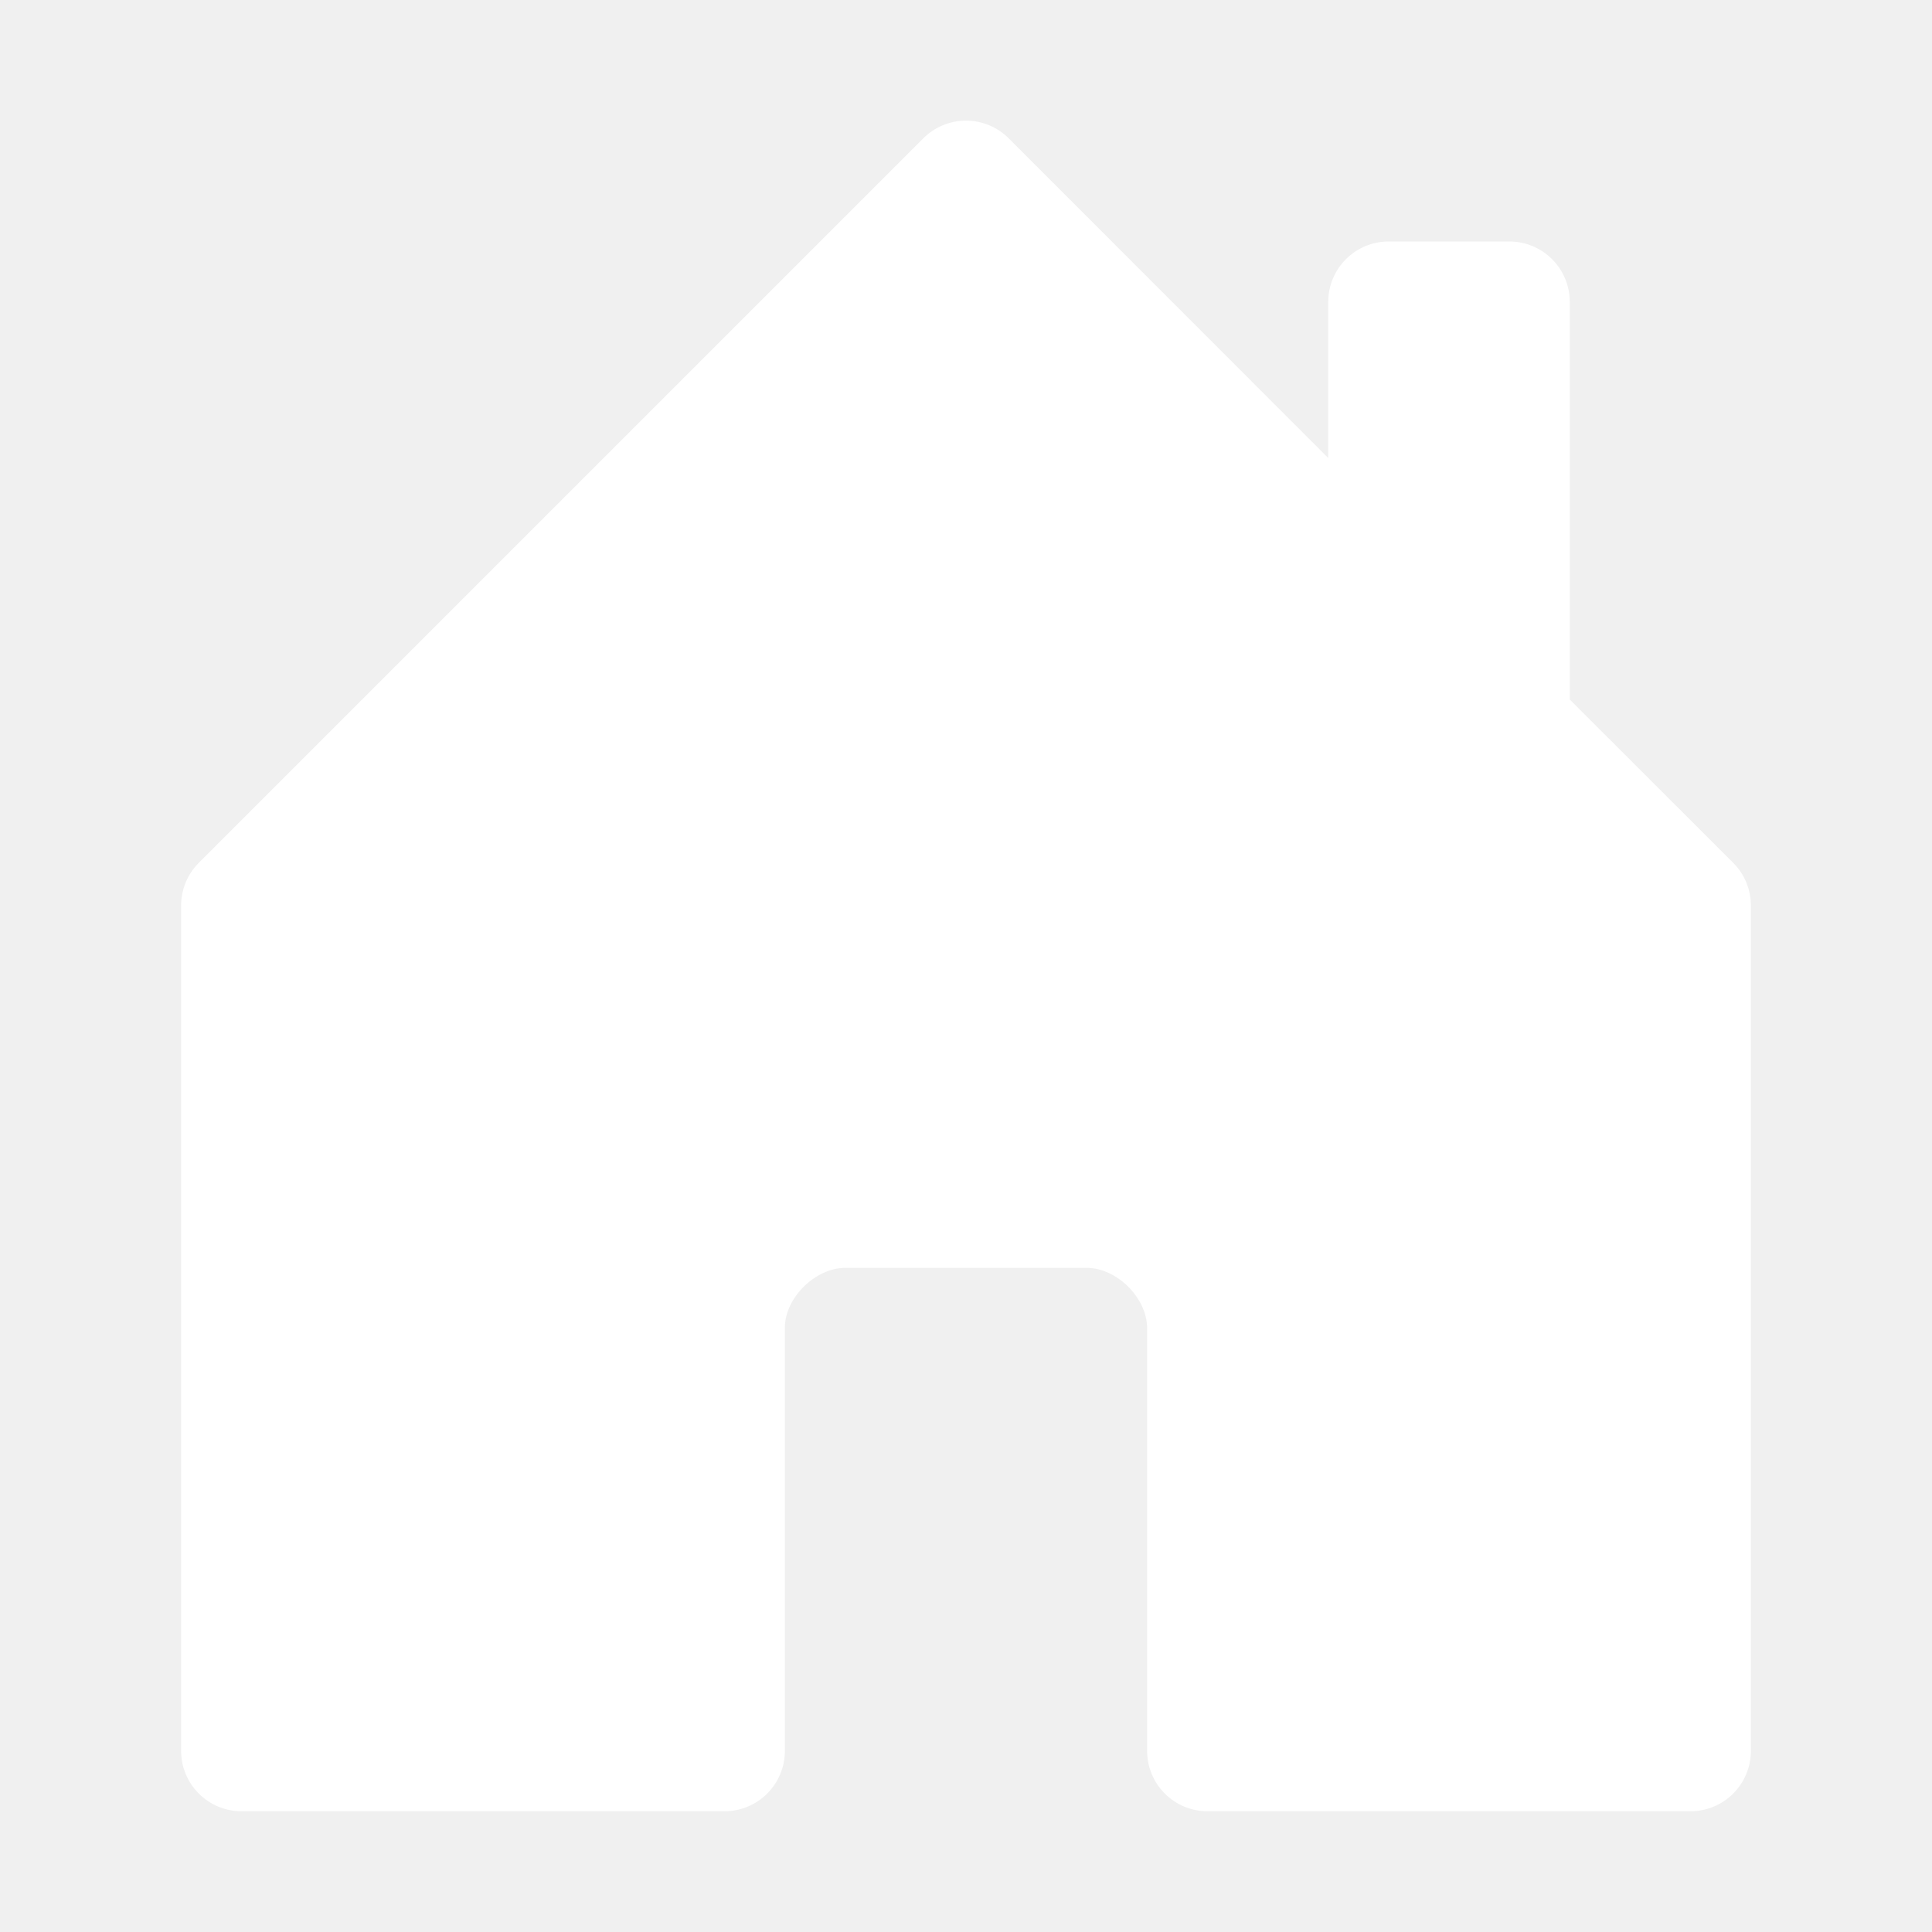
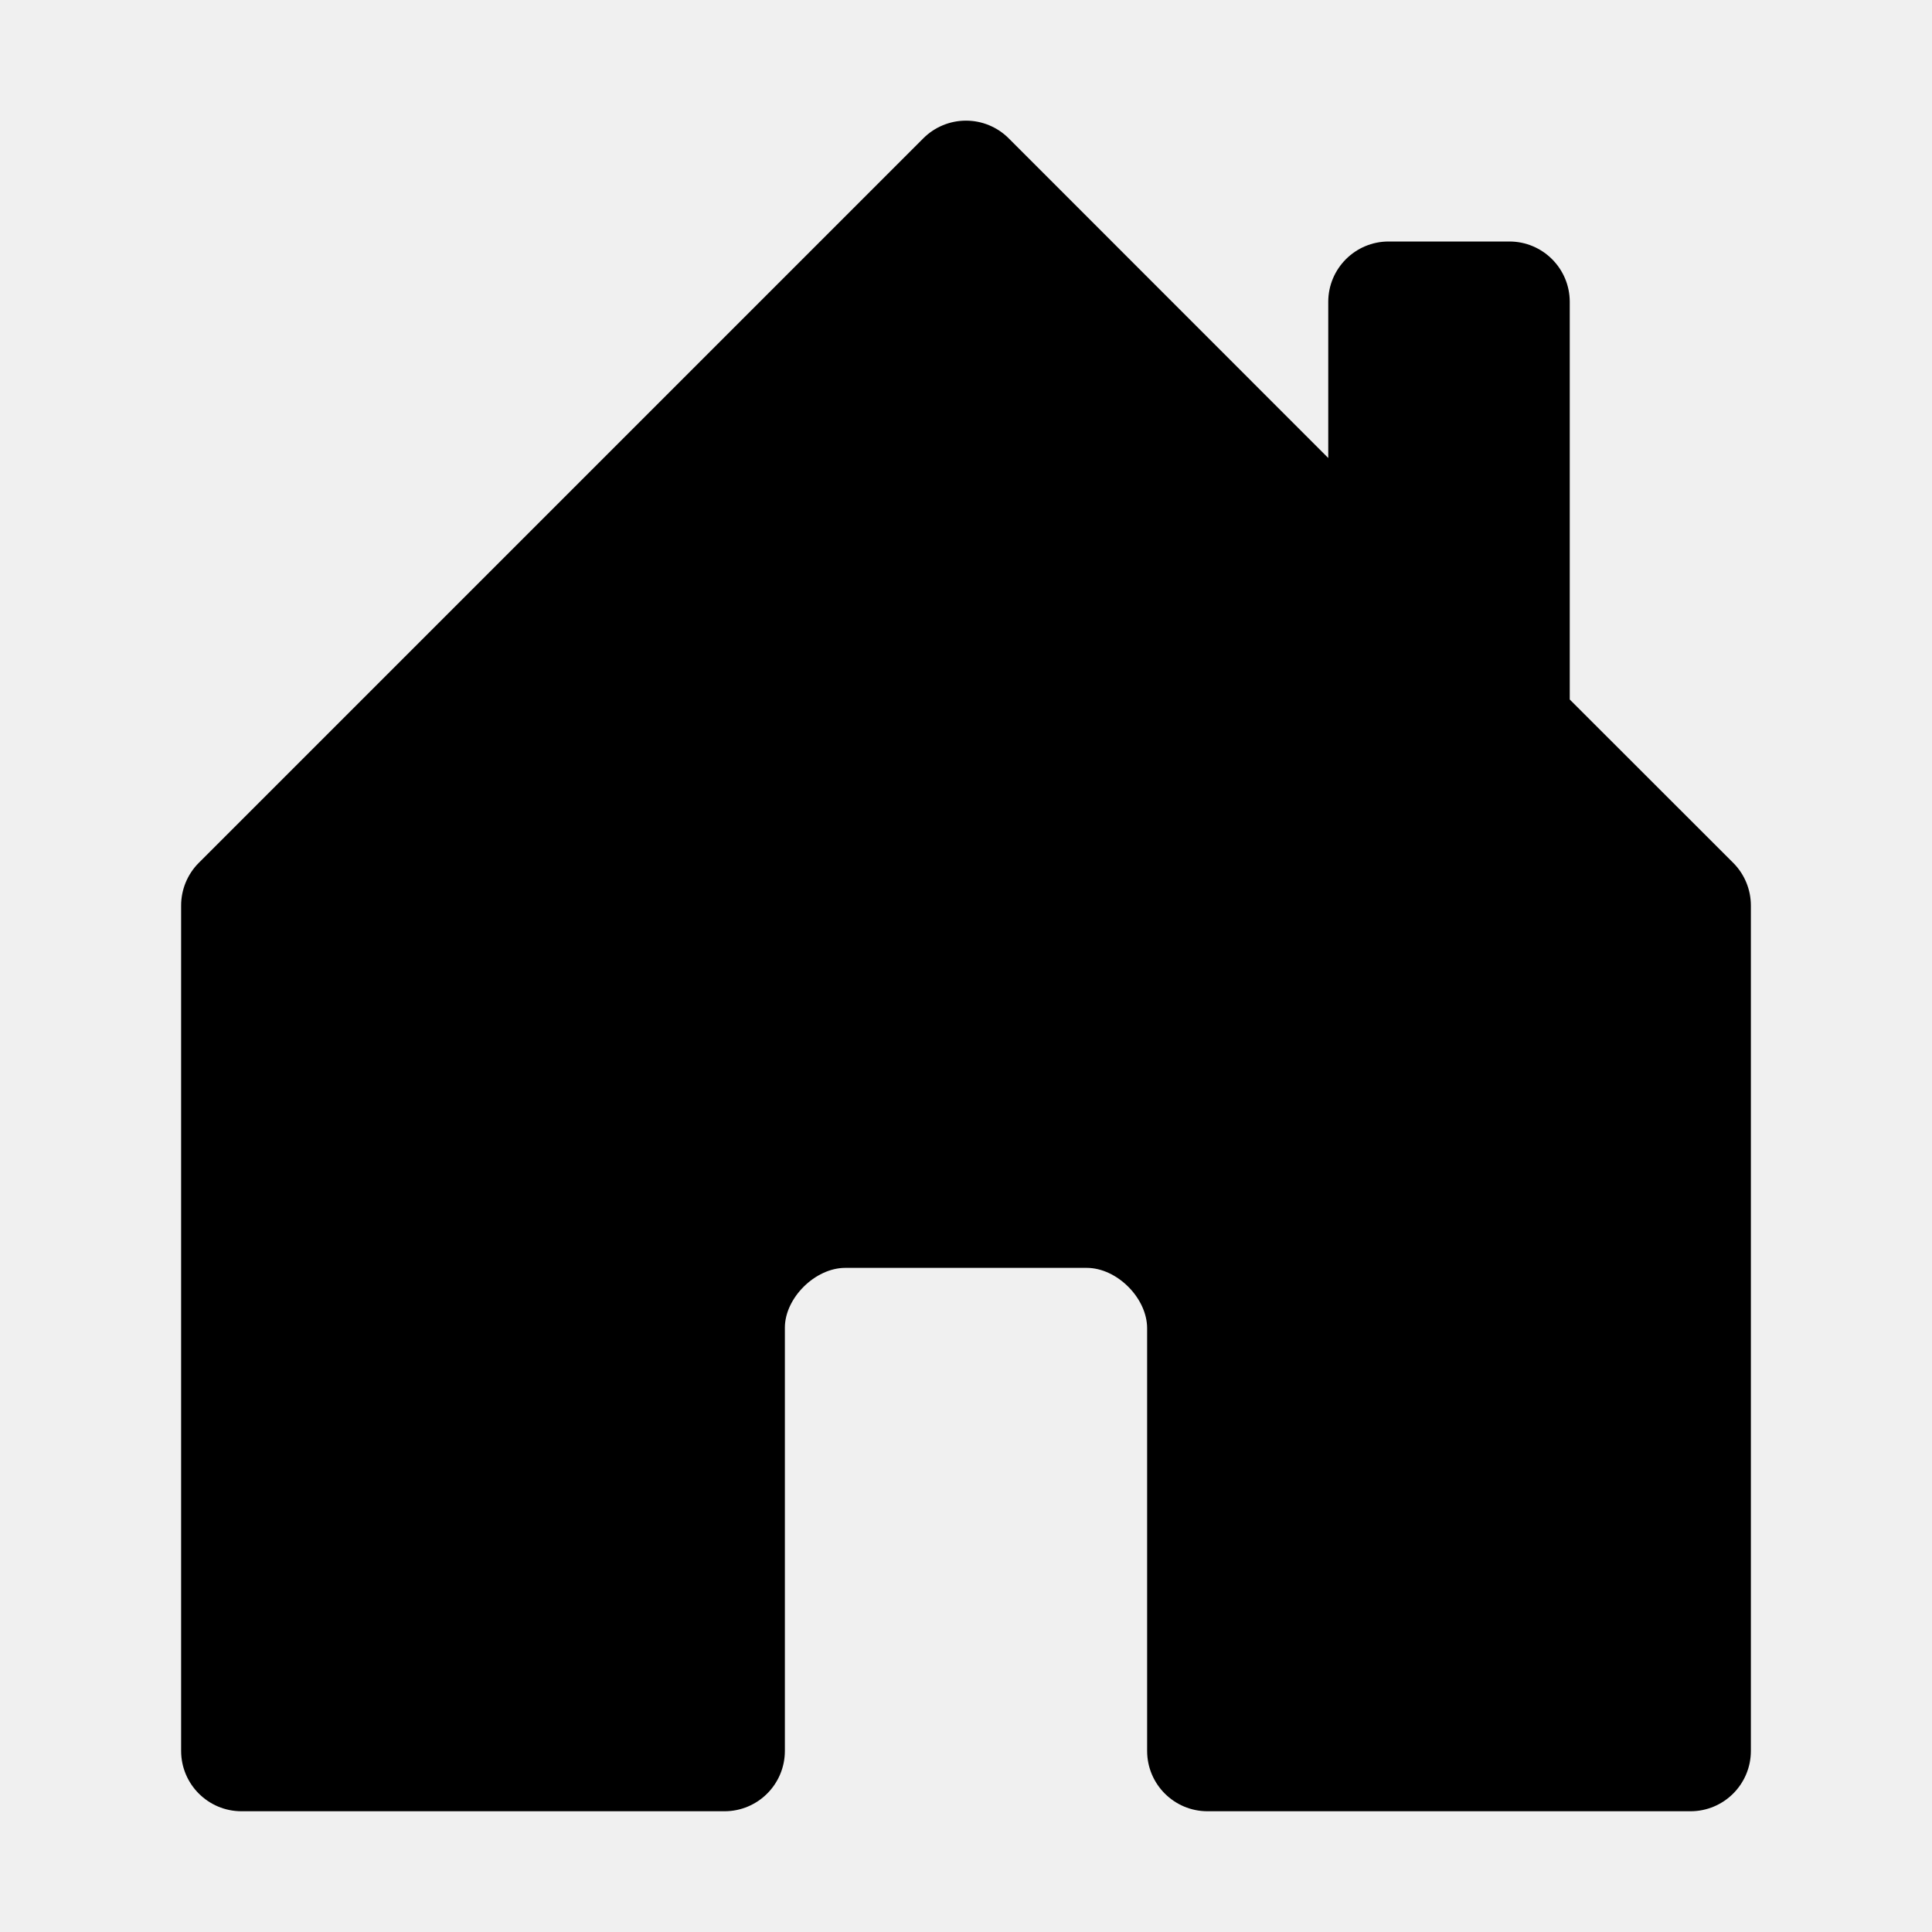
- <svg xmlns="http://www.w3.org/2000/svg" width="20" height="20" fill="#fff" class="bi bi-house-door-fill" viewBox="0 0 16 16">
+ <svg xmlns="http://www.w3.org/2000/svg" width="20" height="20" fill="currentColor" class="bi bi-house-door-fill" viewBox="0 0 16 16">
  <path d="M6.5 14.5v-3.505c0-.245.25-.495.5-.495h2c.25 0 .5.25.5.5v3.5a.5.5 0 0 0 .5.5h4a.5.5 0 0 0 .5-.5v-7a.5.5 0 0 0-.146-.354L13 5.793V2.5a.5.5 0 0 0-.5-.5h-1a.5.5 0 0 0-.5.5v1.293L8.354 1.146a.5.5 0 0 0-.708 0l-6 6A.5.5 0 0 0 1.5 7.5v7a.5.5 0 0 0 .5.5h4a.5.5 0 0 0 .5-.5z" />
</svg>
